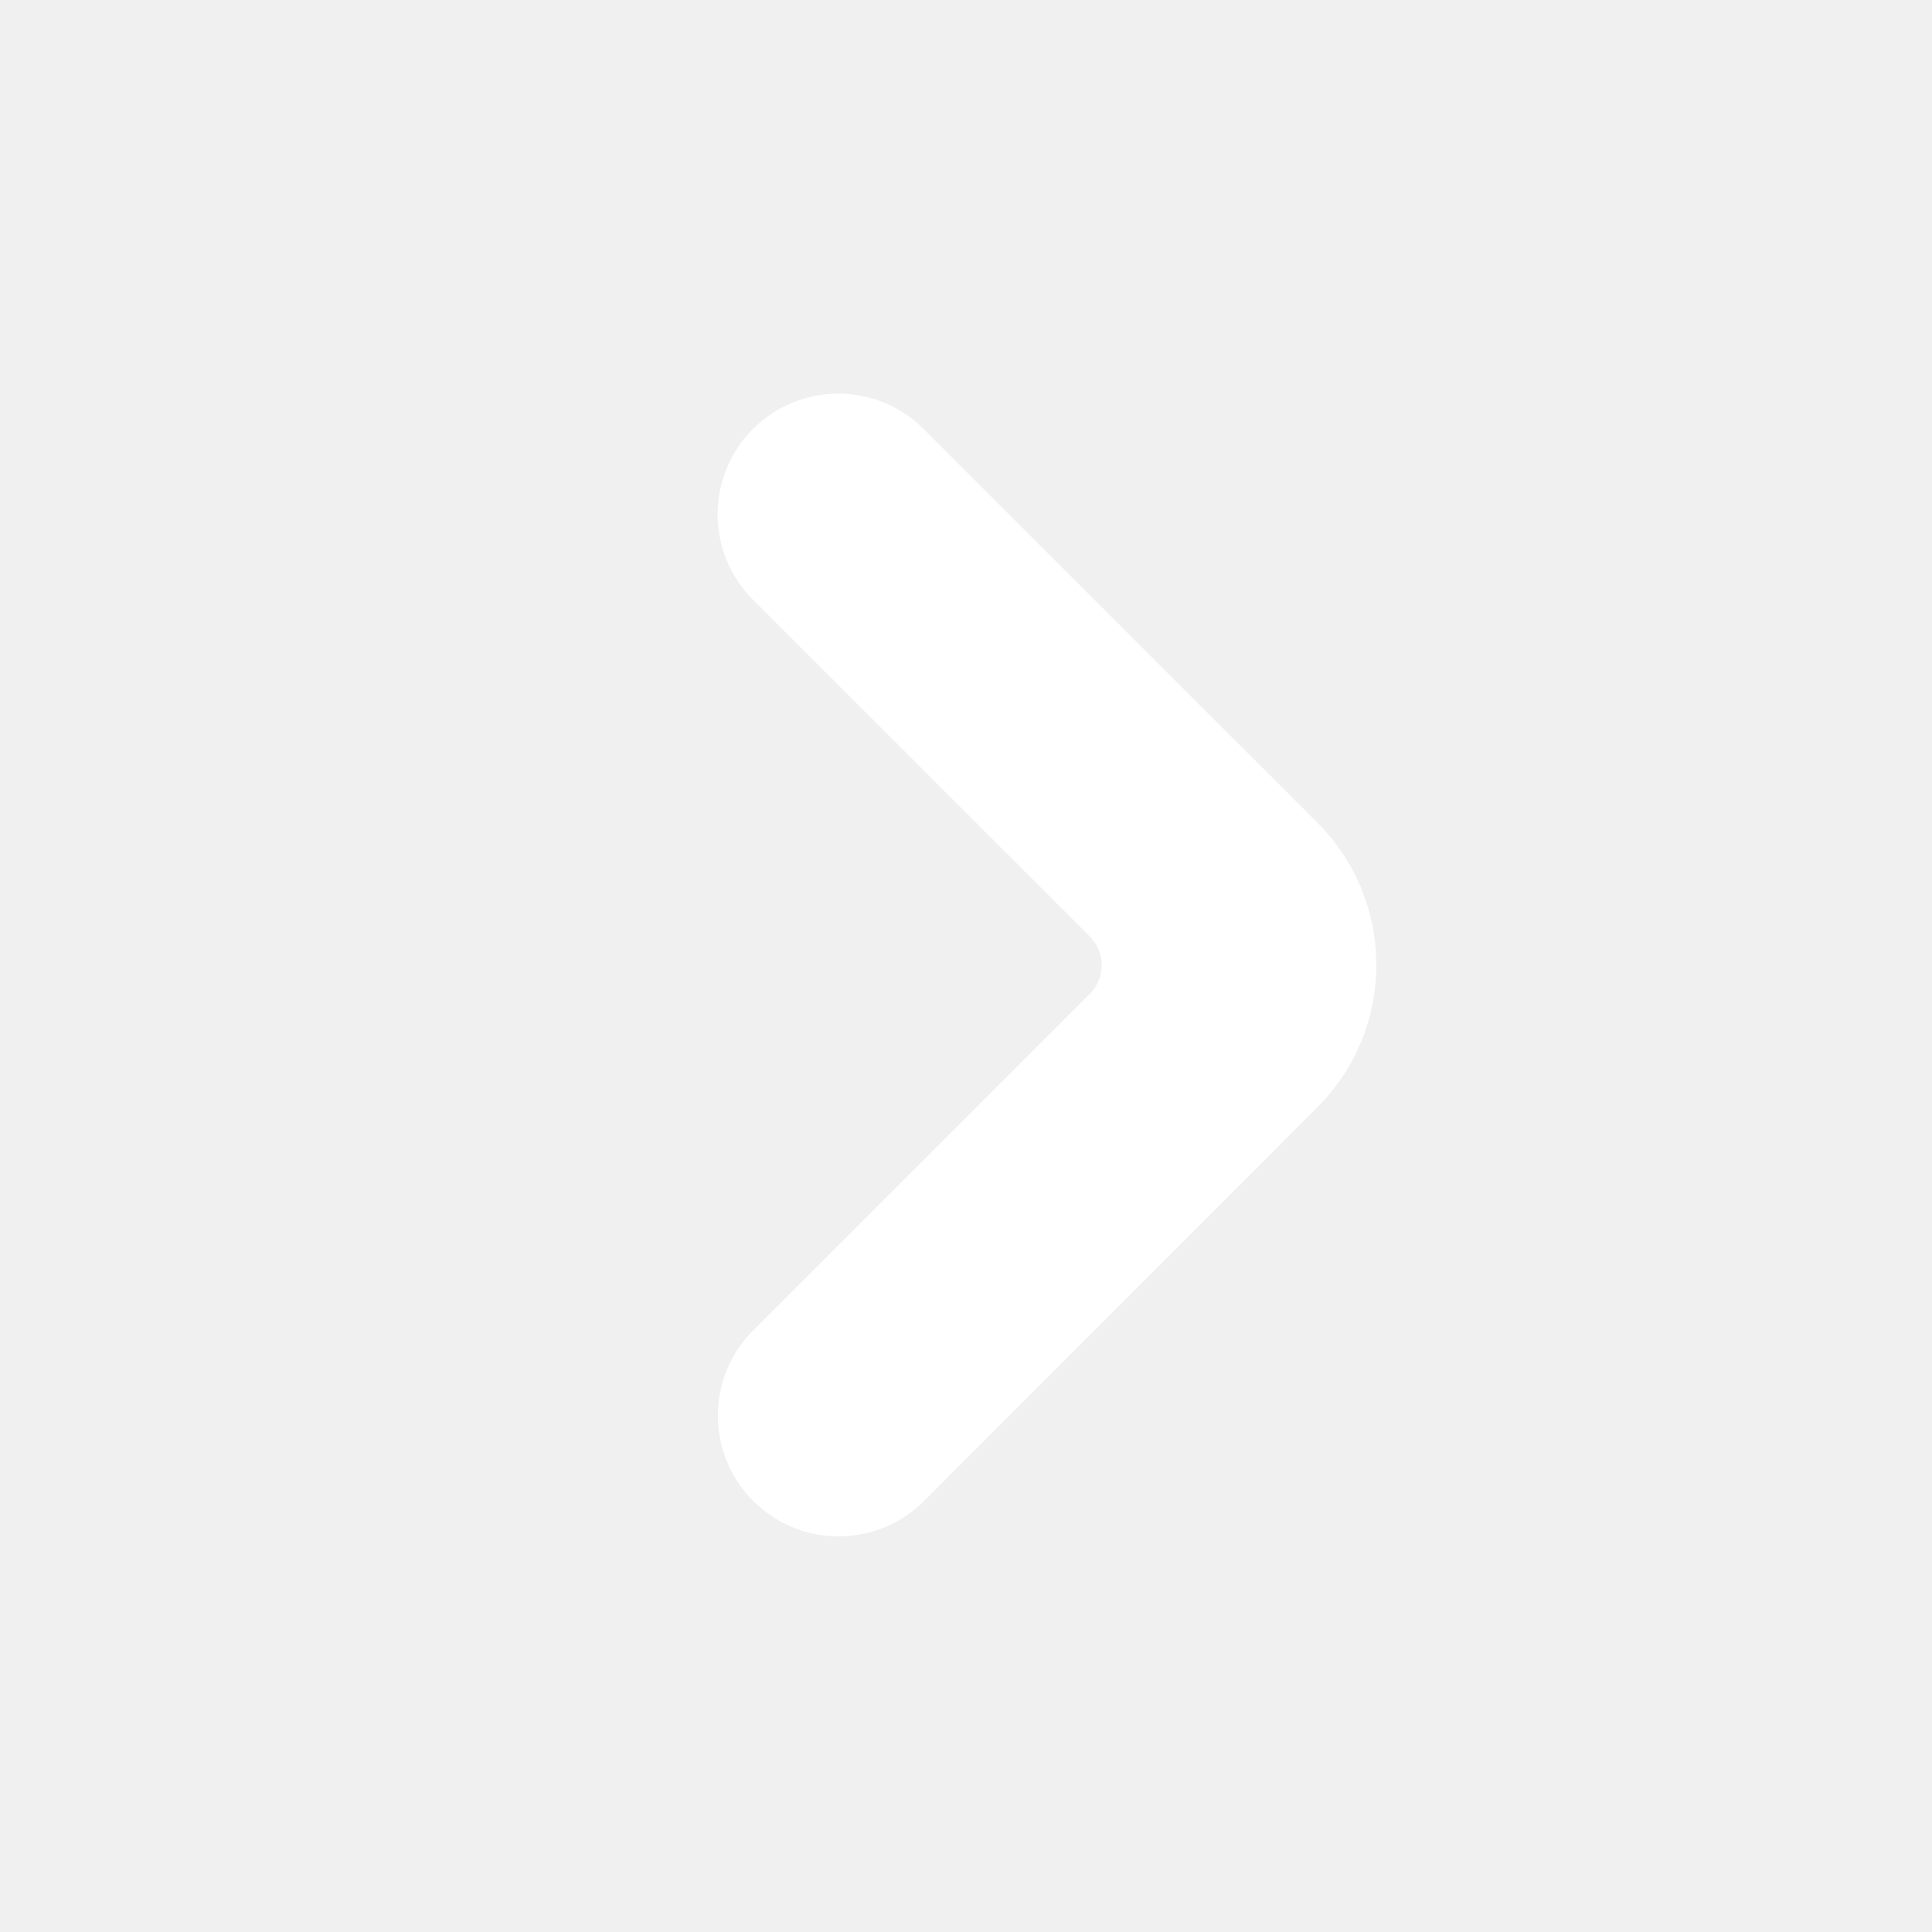
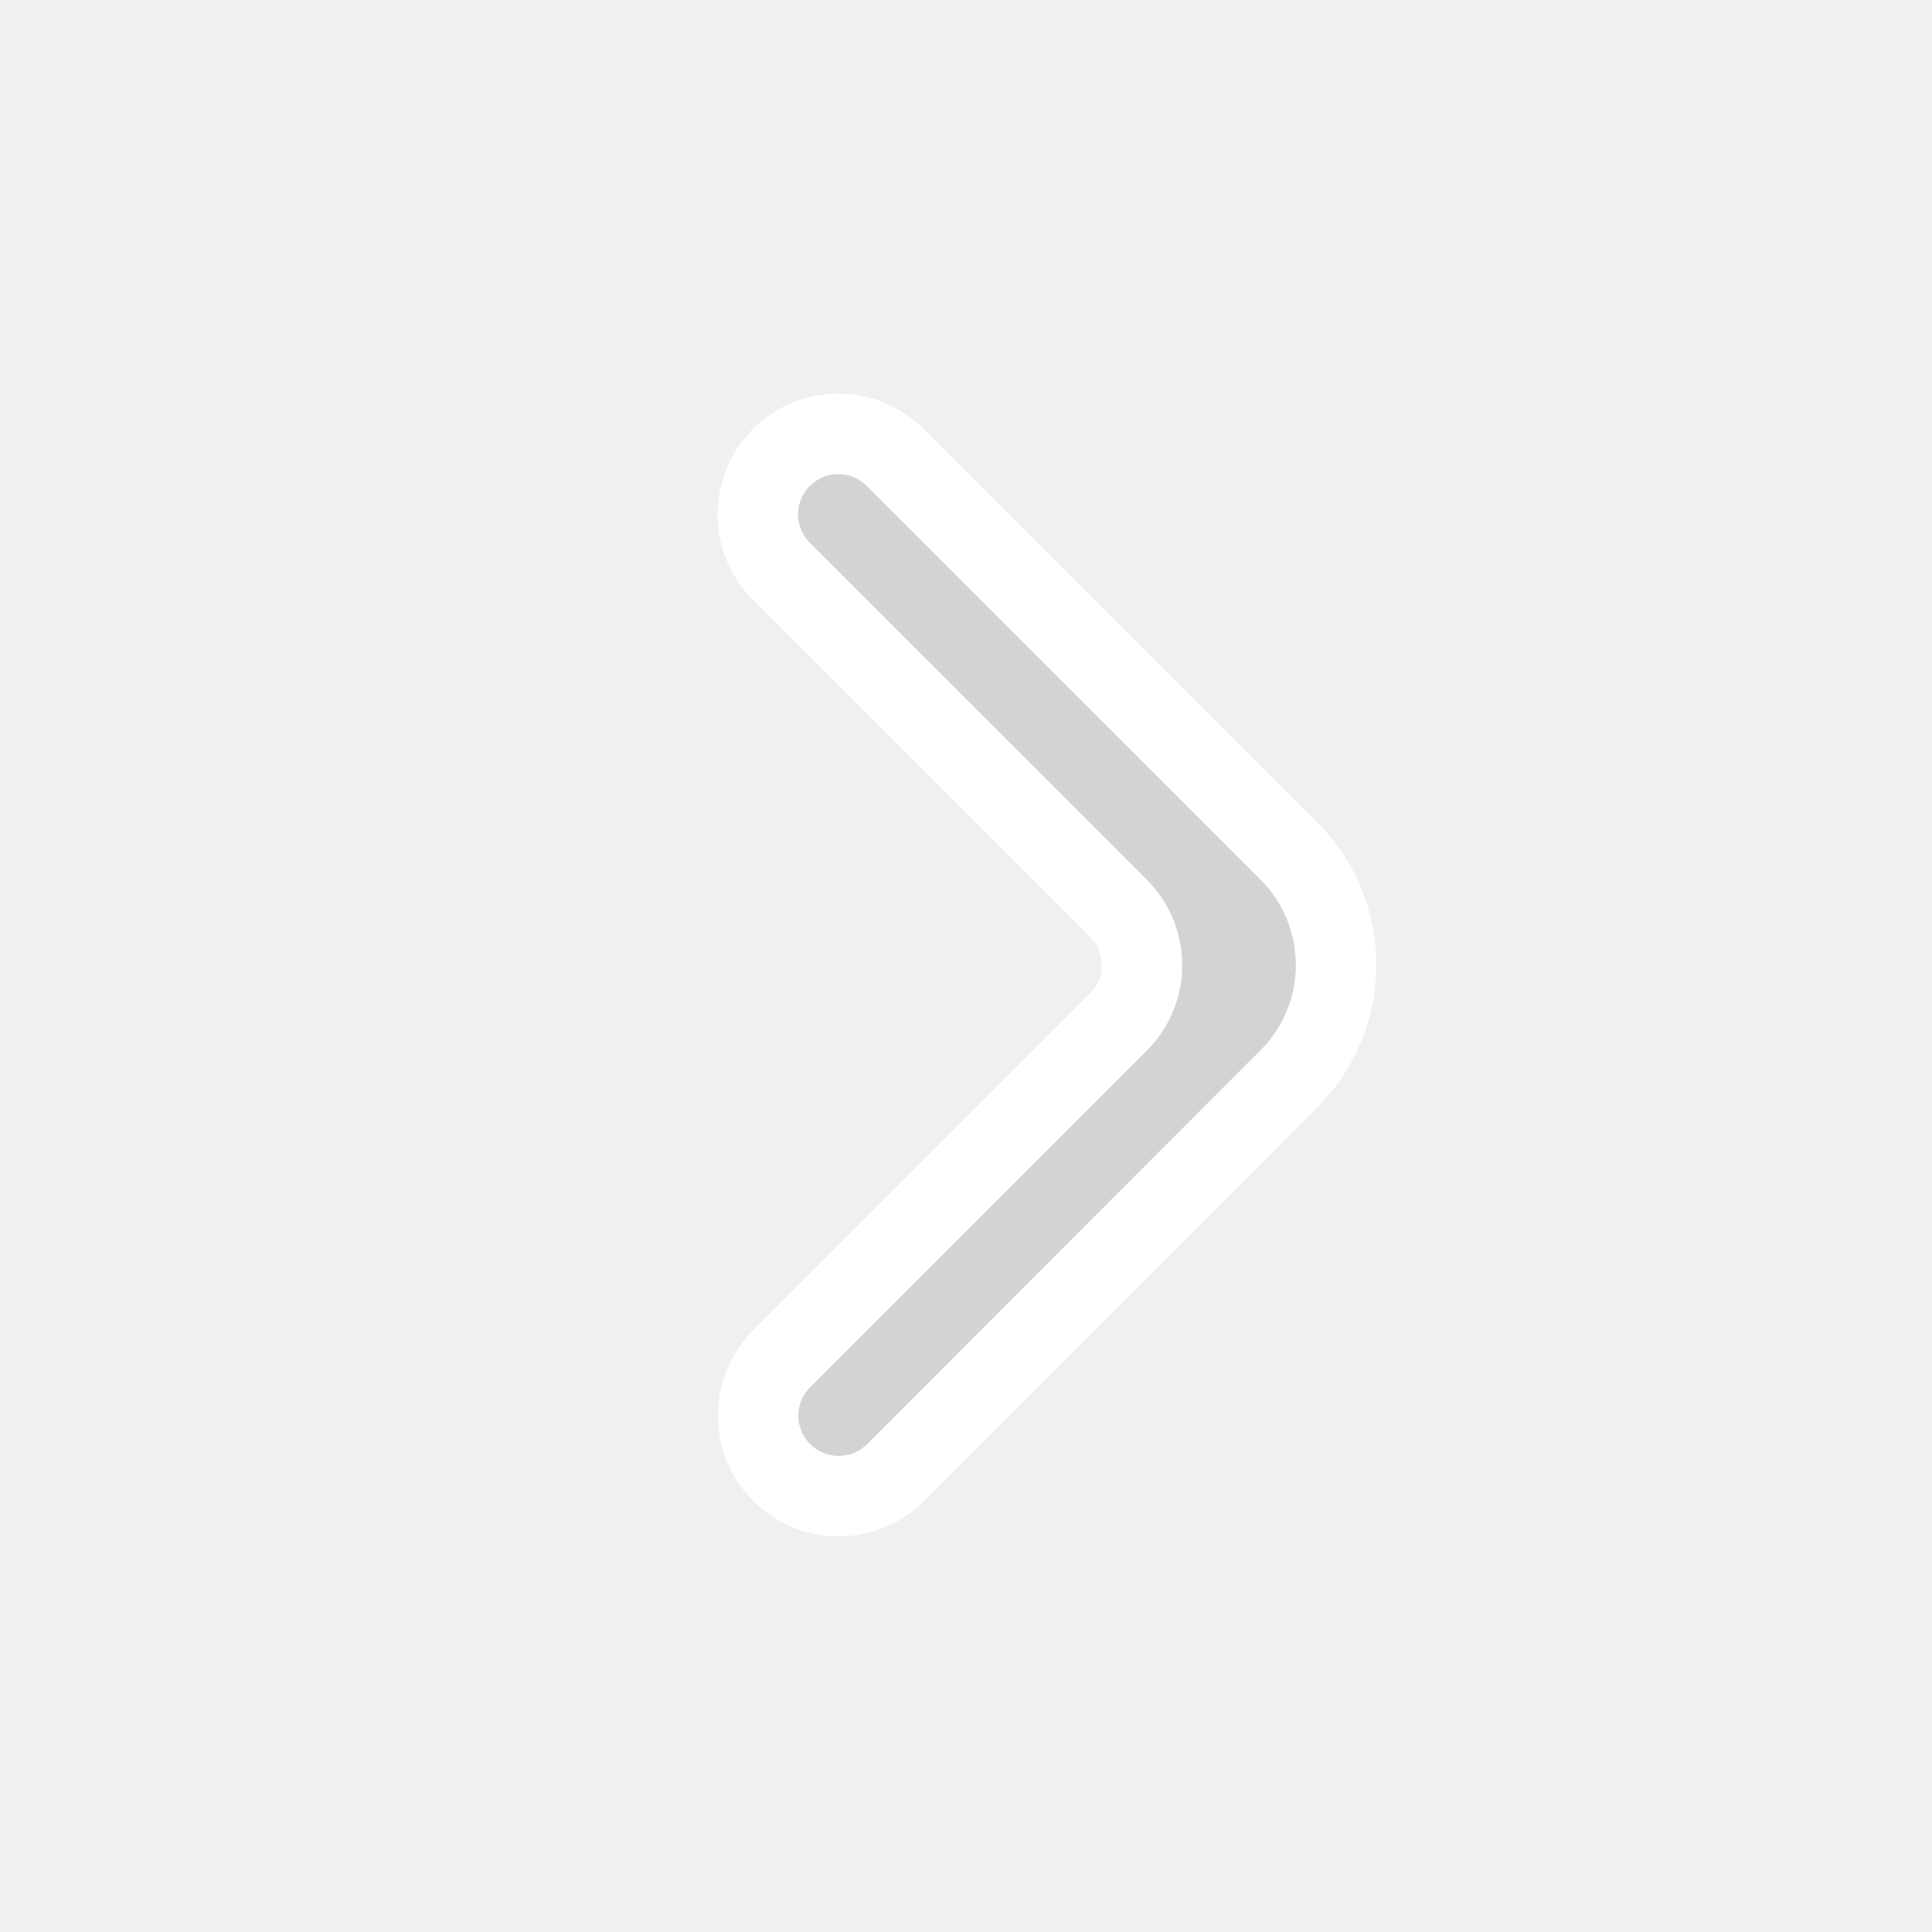
<svg xmlns="http://www.w3.org/2000/svg" width="800px" height="800px" viewBox="0 0 24 24" fill="none" stroke="#ffffff">
  <g id="SVGRepo_bgCarrier" stroke-width="0" />
  <g id="SVGRepo_tracerCarrier" stroke-linecap="round" stroke-linejoin="round" />
  <g id="SVGRepo_iconCarrier">
-     <path d="M9.711 18.293C10.101 18.683 10.734 18.683 11.125 18.293L16.012 13.401C16.793 12.62 16.792 11.354 16.012 10.573L11.121 5.683C10.731 5.292 10.098 5.292 9.707 5.683C9.317 6.073 9.317 6.706 9.707 7.097L13.893 11.282C14.283 11.673 14.283 12.306 13.893 12.697L9.711 16.879C9.32 17.269 9.32 17.902 9.711 18.293Z" fill="#ffffff" />
+     <path d="M9.711 18.293C10.101 18.683 10.734 18.683 11.125 18.293L16.012 13.401C16.793 12.62 16.792 11.354 16.012 10.573L11.121 5.683C10.731 5.292 10.098 5.292 9.707 5.683C9.317 6.073 9.317 6.706 9.707 7.097L13.893 11.282C14.283 11.673 14.283 12.306 13.893 12.697L9.711 16.879C9.32 17.269 9.32 17.902 9.711 18.293Z" fill="lightgrey" />
  </g>
</svg>
